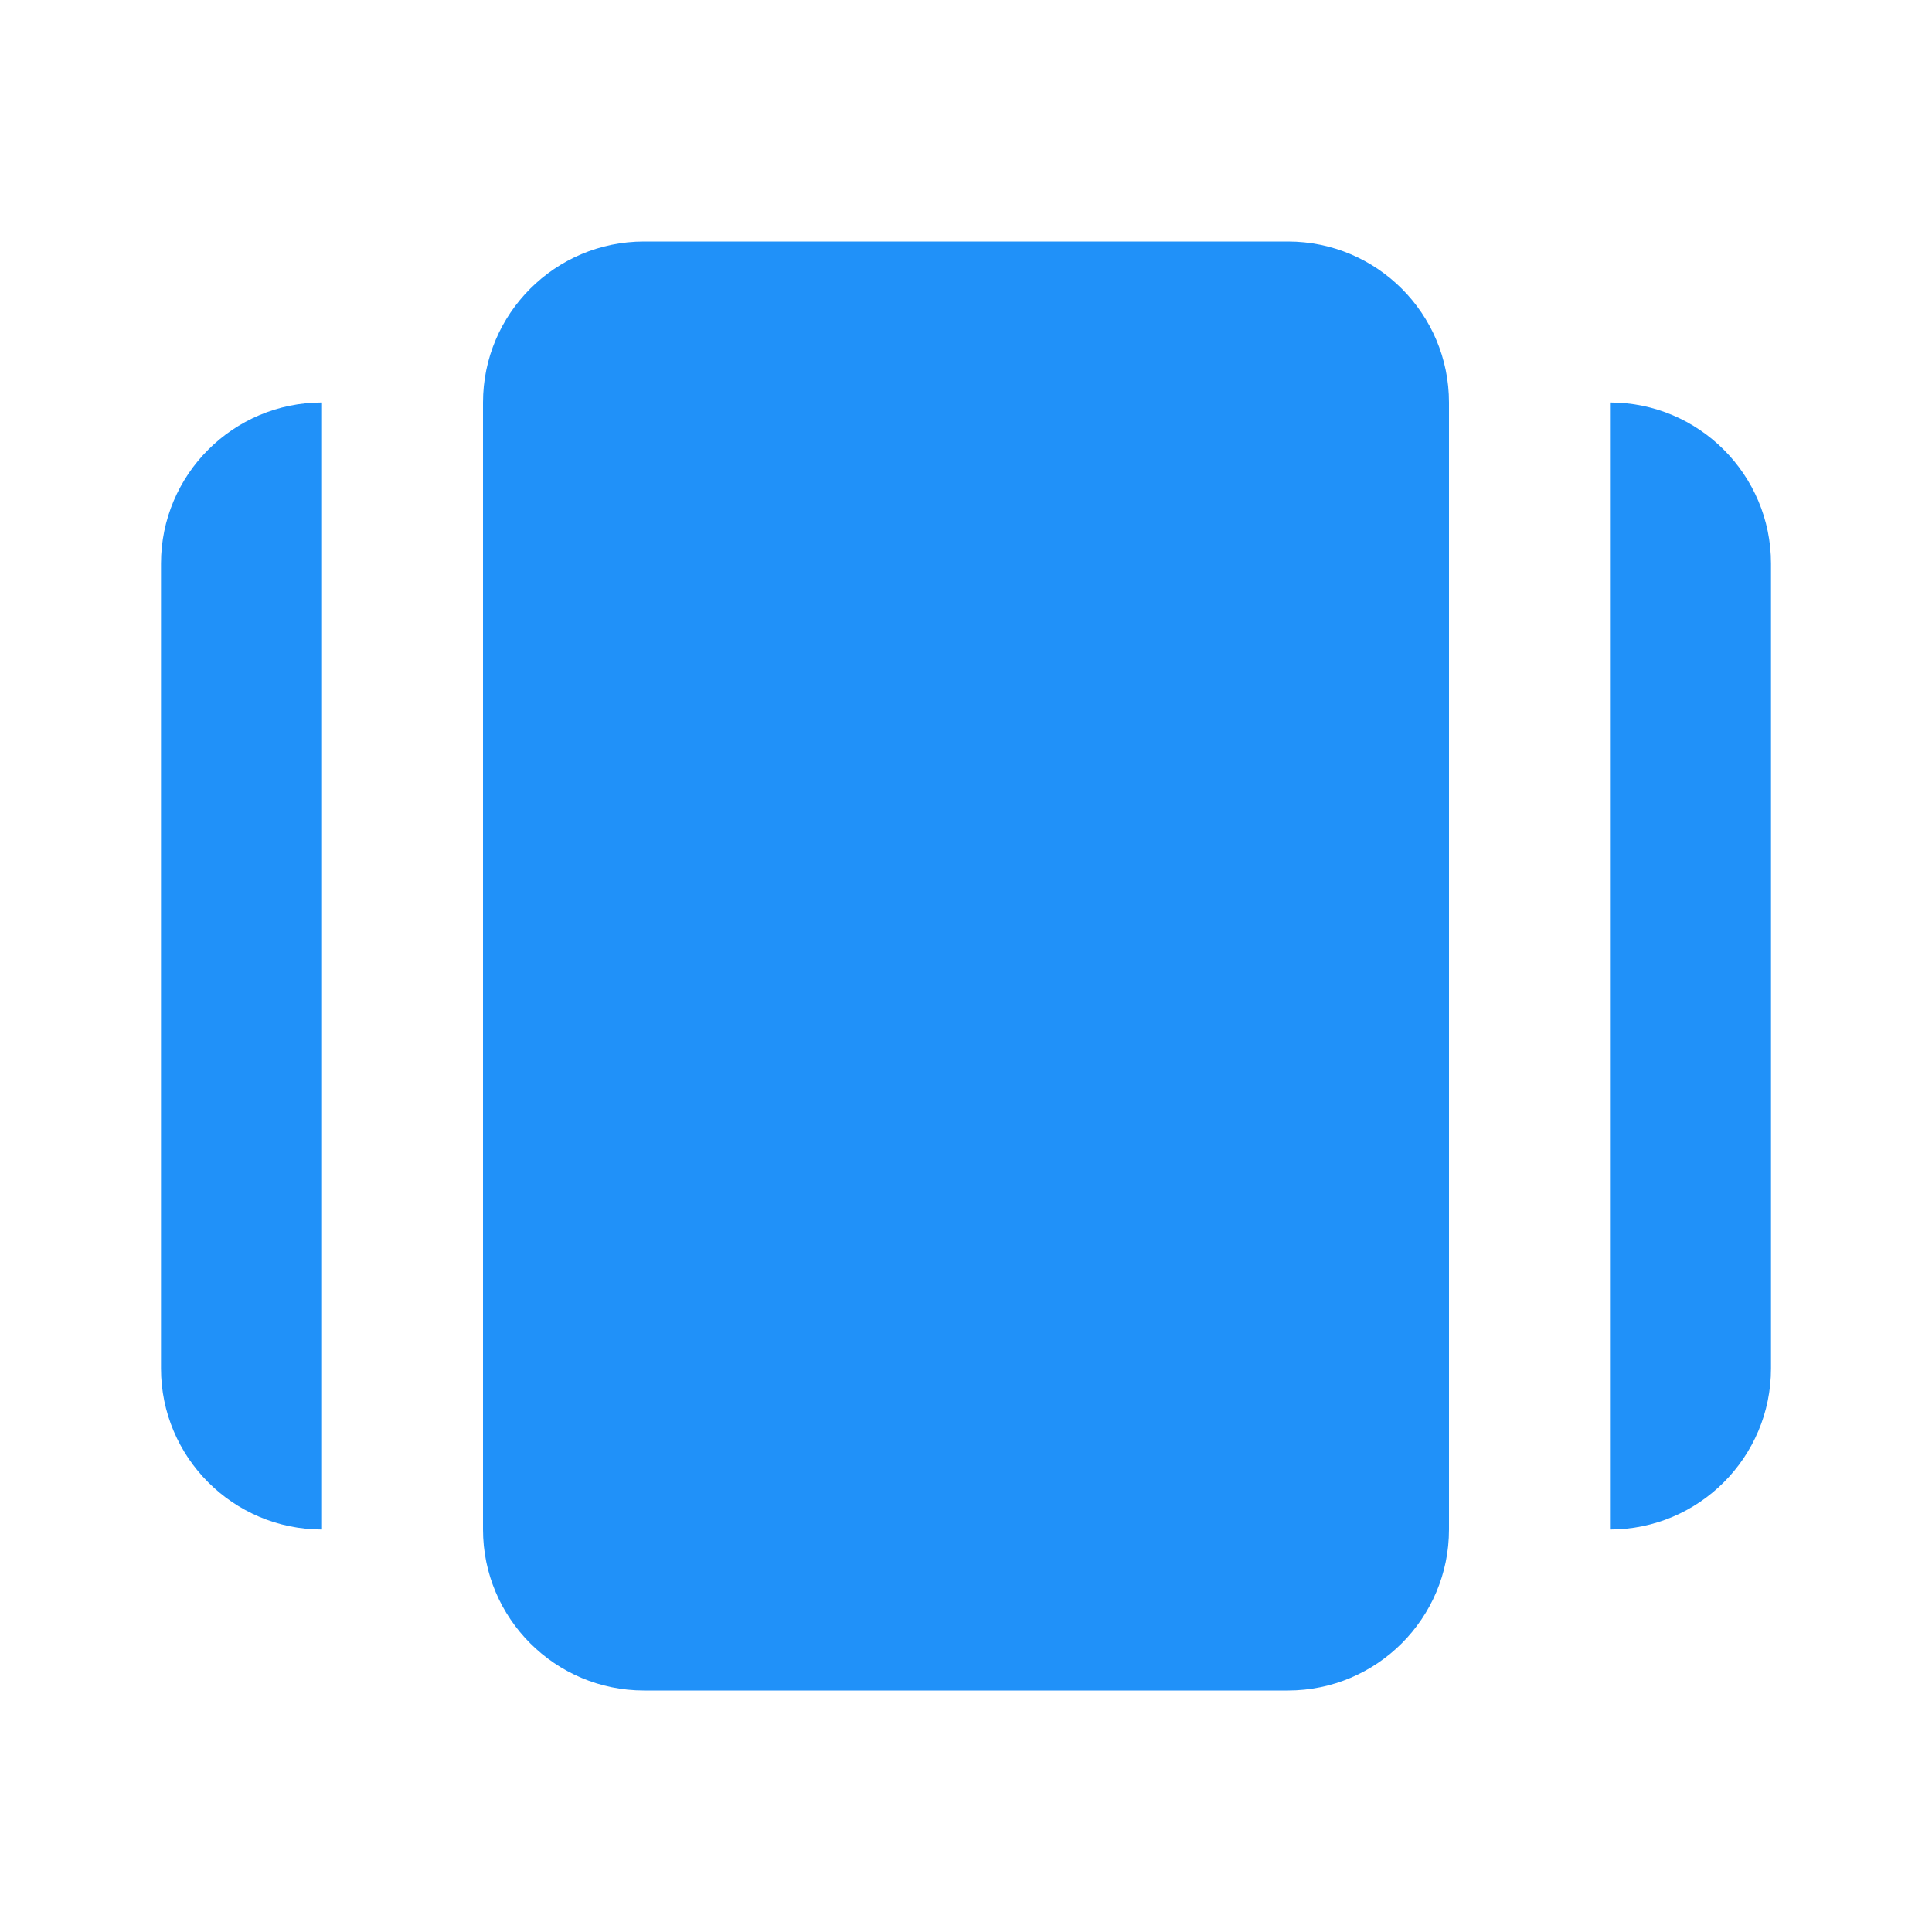
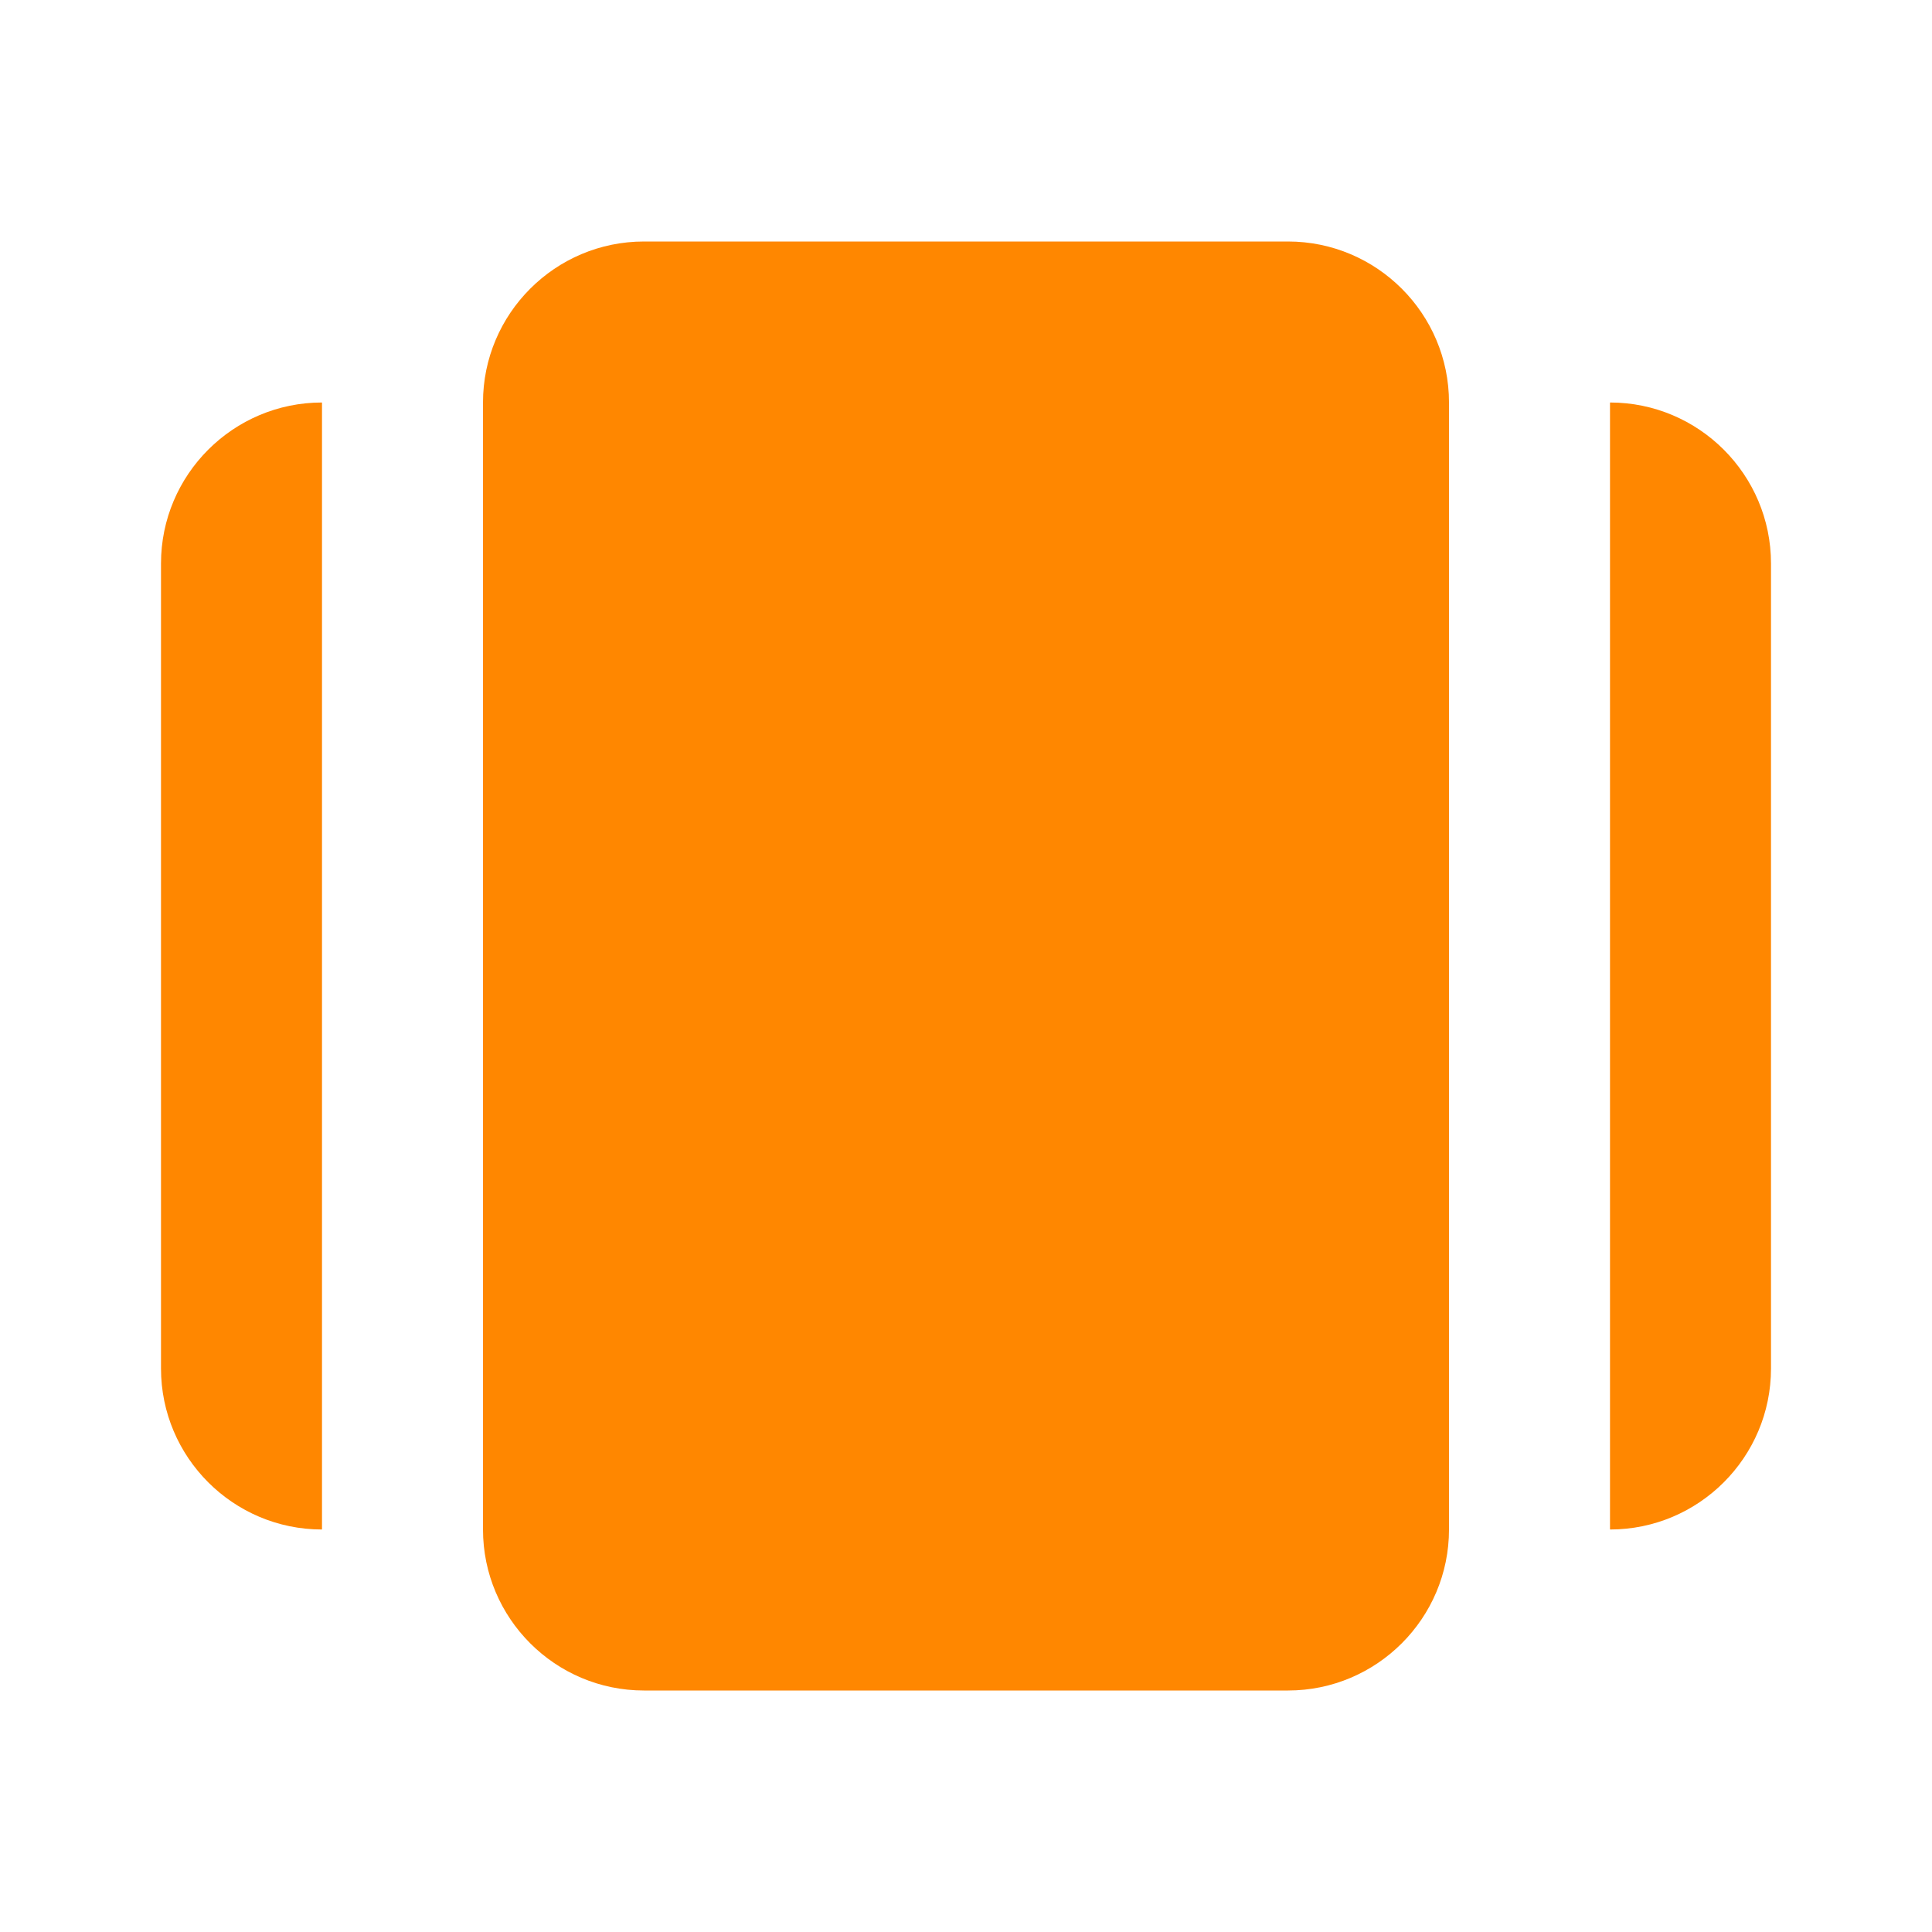
- <svg xmlns="http://www.w3.org/2000/svg" width="24" height="24" viewBox="0 0 24 24" style="fill: #2091f9;transform: ;msFilter:;">
+ <svg xmlns="http://www.w3.org/2000/svg" width="24" height="24" viewBox="0 0 24 24" style="fill: #FF8700;transform: ;msFilter:;">
  <path d="M16 3H8c-1.103 0-2 .897-2 2v14c0 1.103.897 2 2 2h8c1.103 0 2-.897 2-2V5c0-1.103-.897-2-2-2zM2 7v10c0 1.103.897 2 2 2V5c-1.103 0-2 .897-2 2zm18-2v14c1.103 0 2-.897 2-2V7c0-1.103-.897-2-2-2z">
    </path>
</svg>
